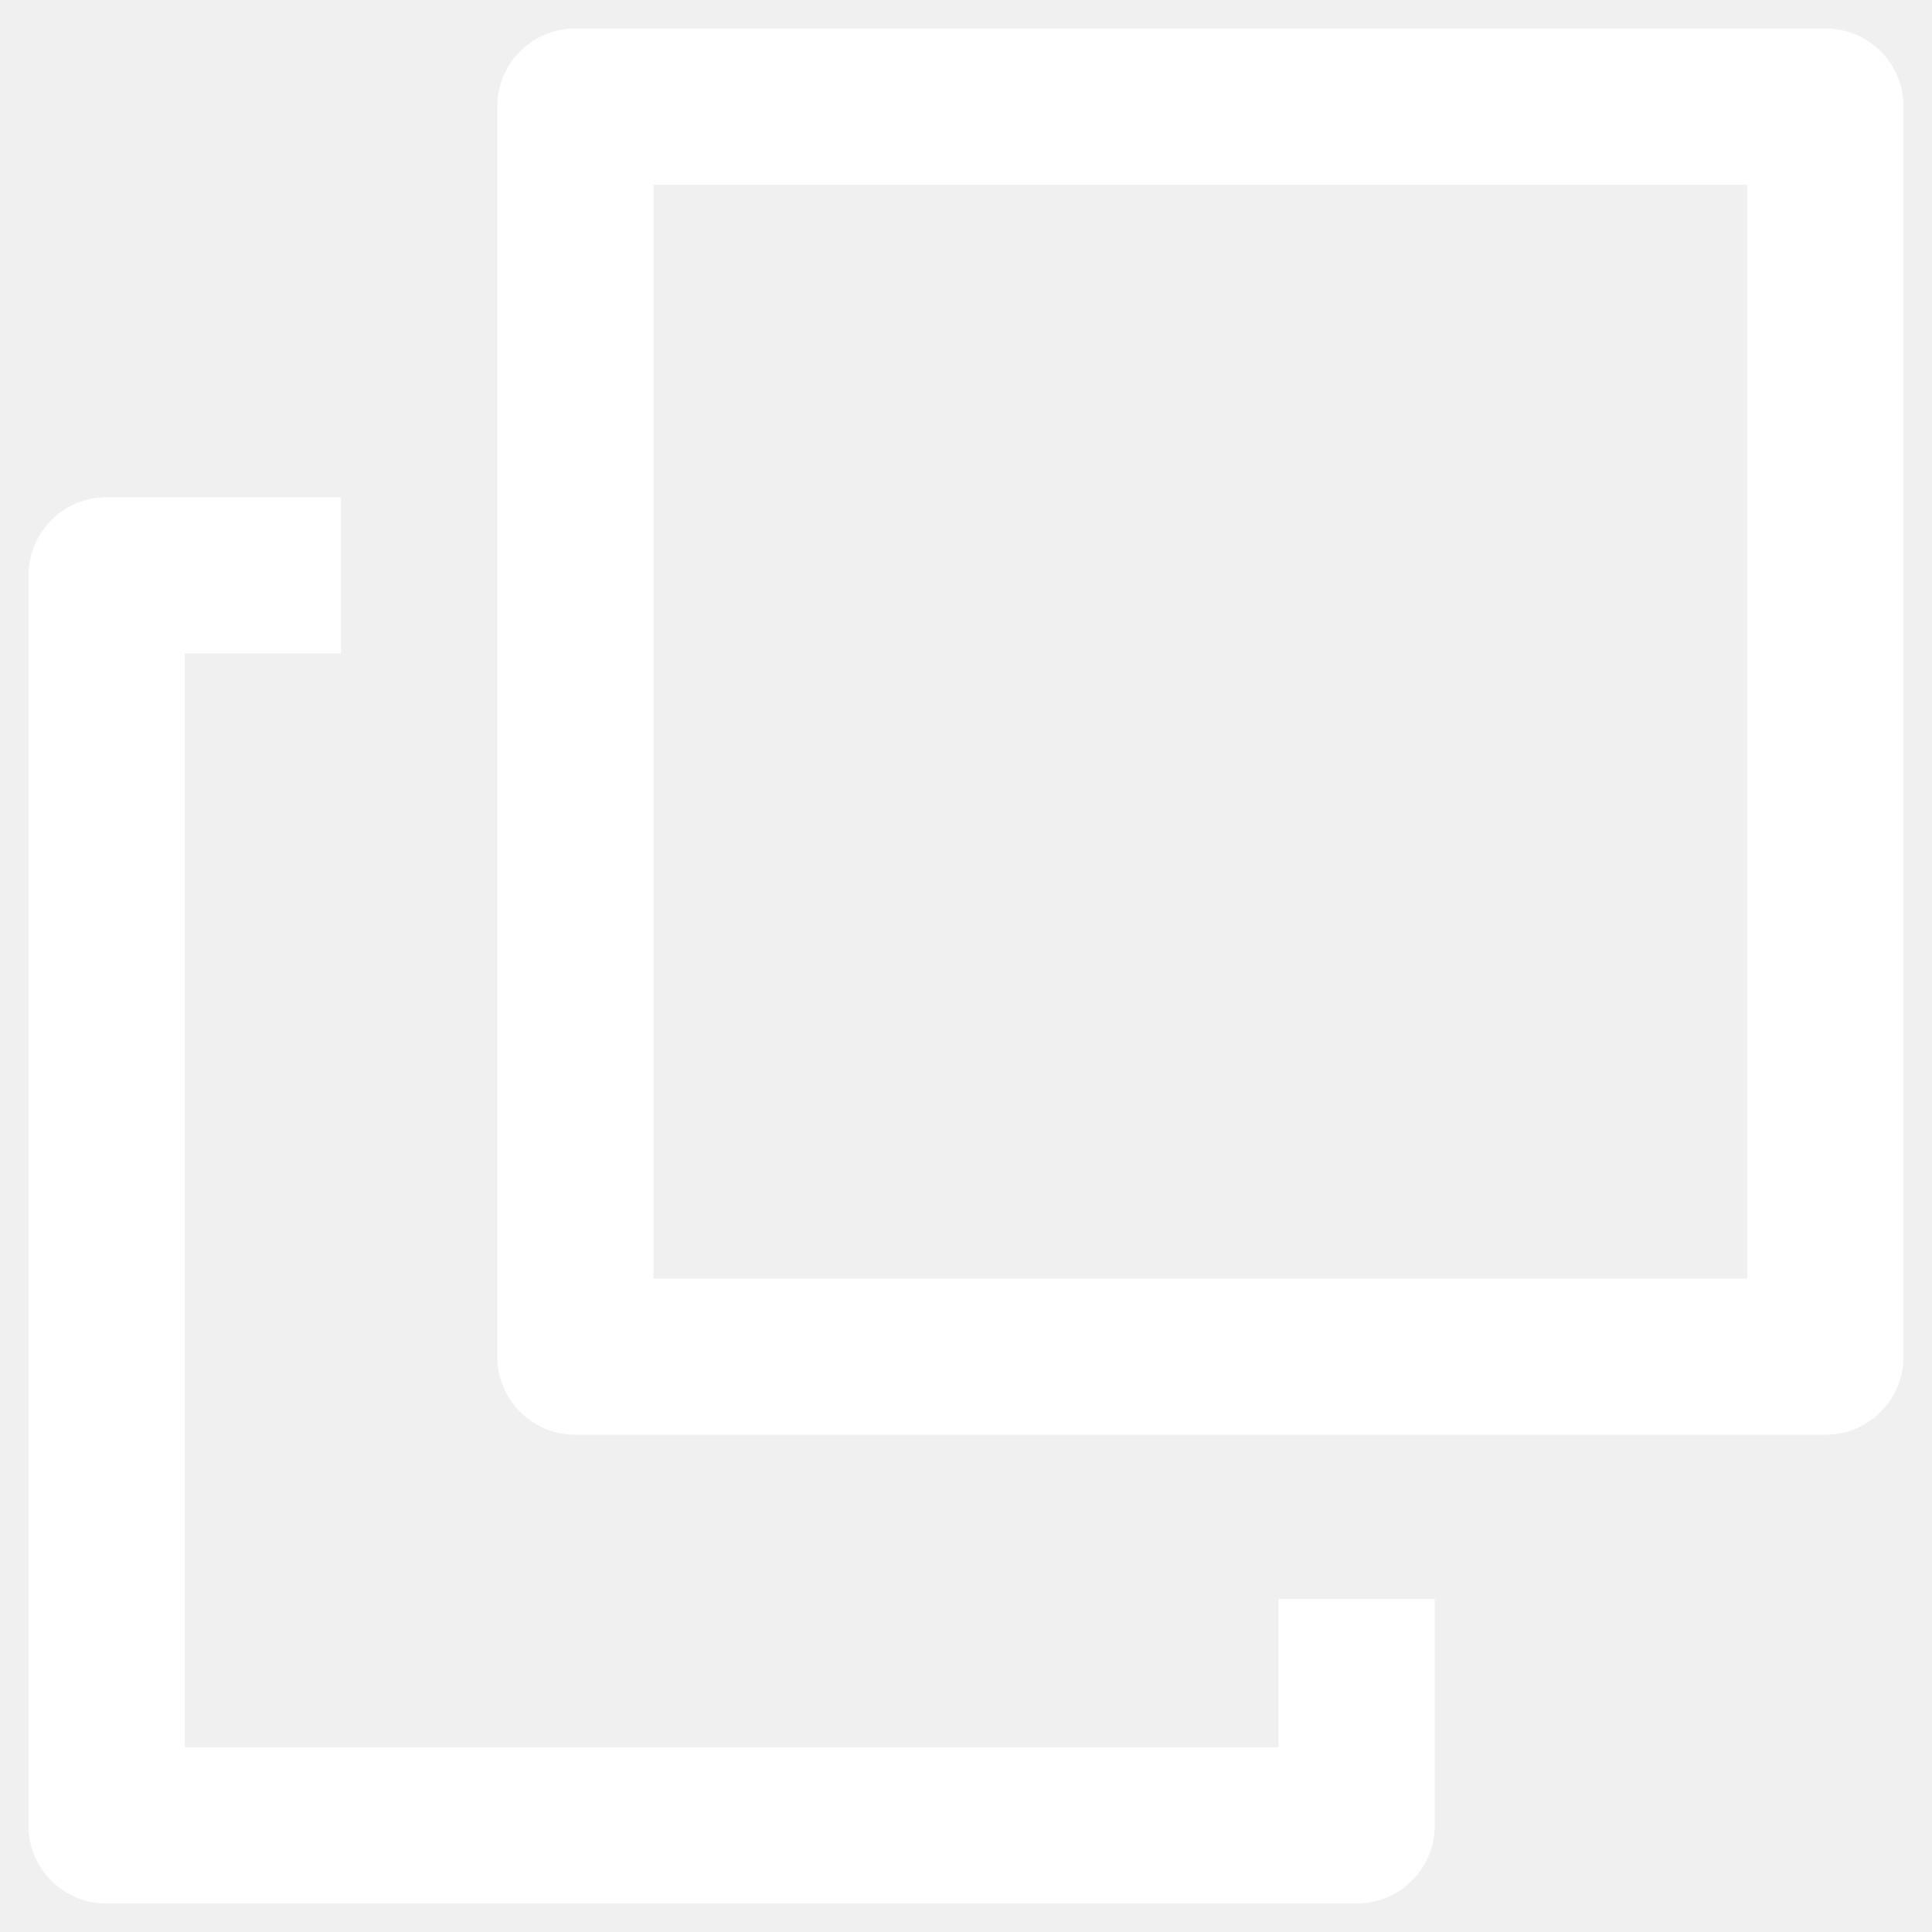
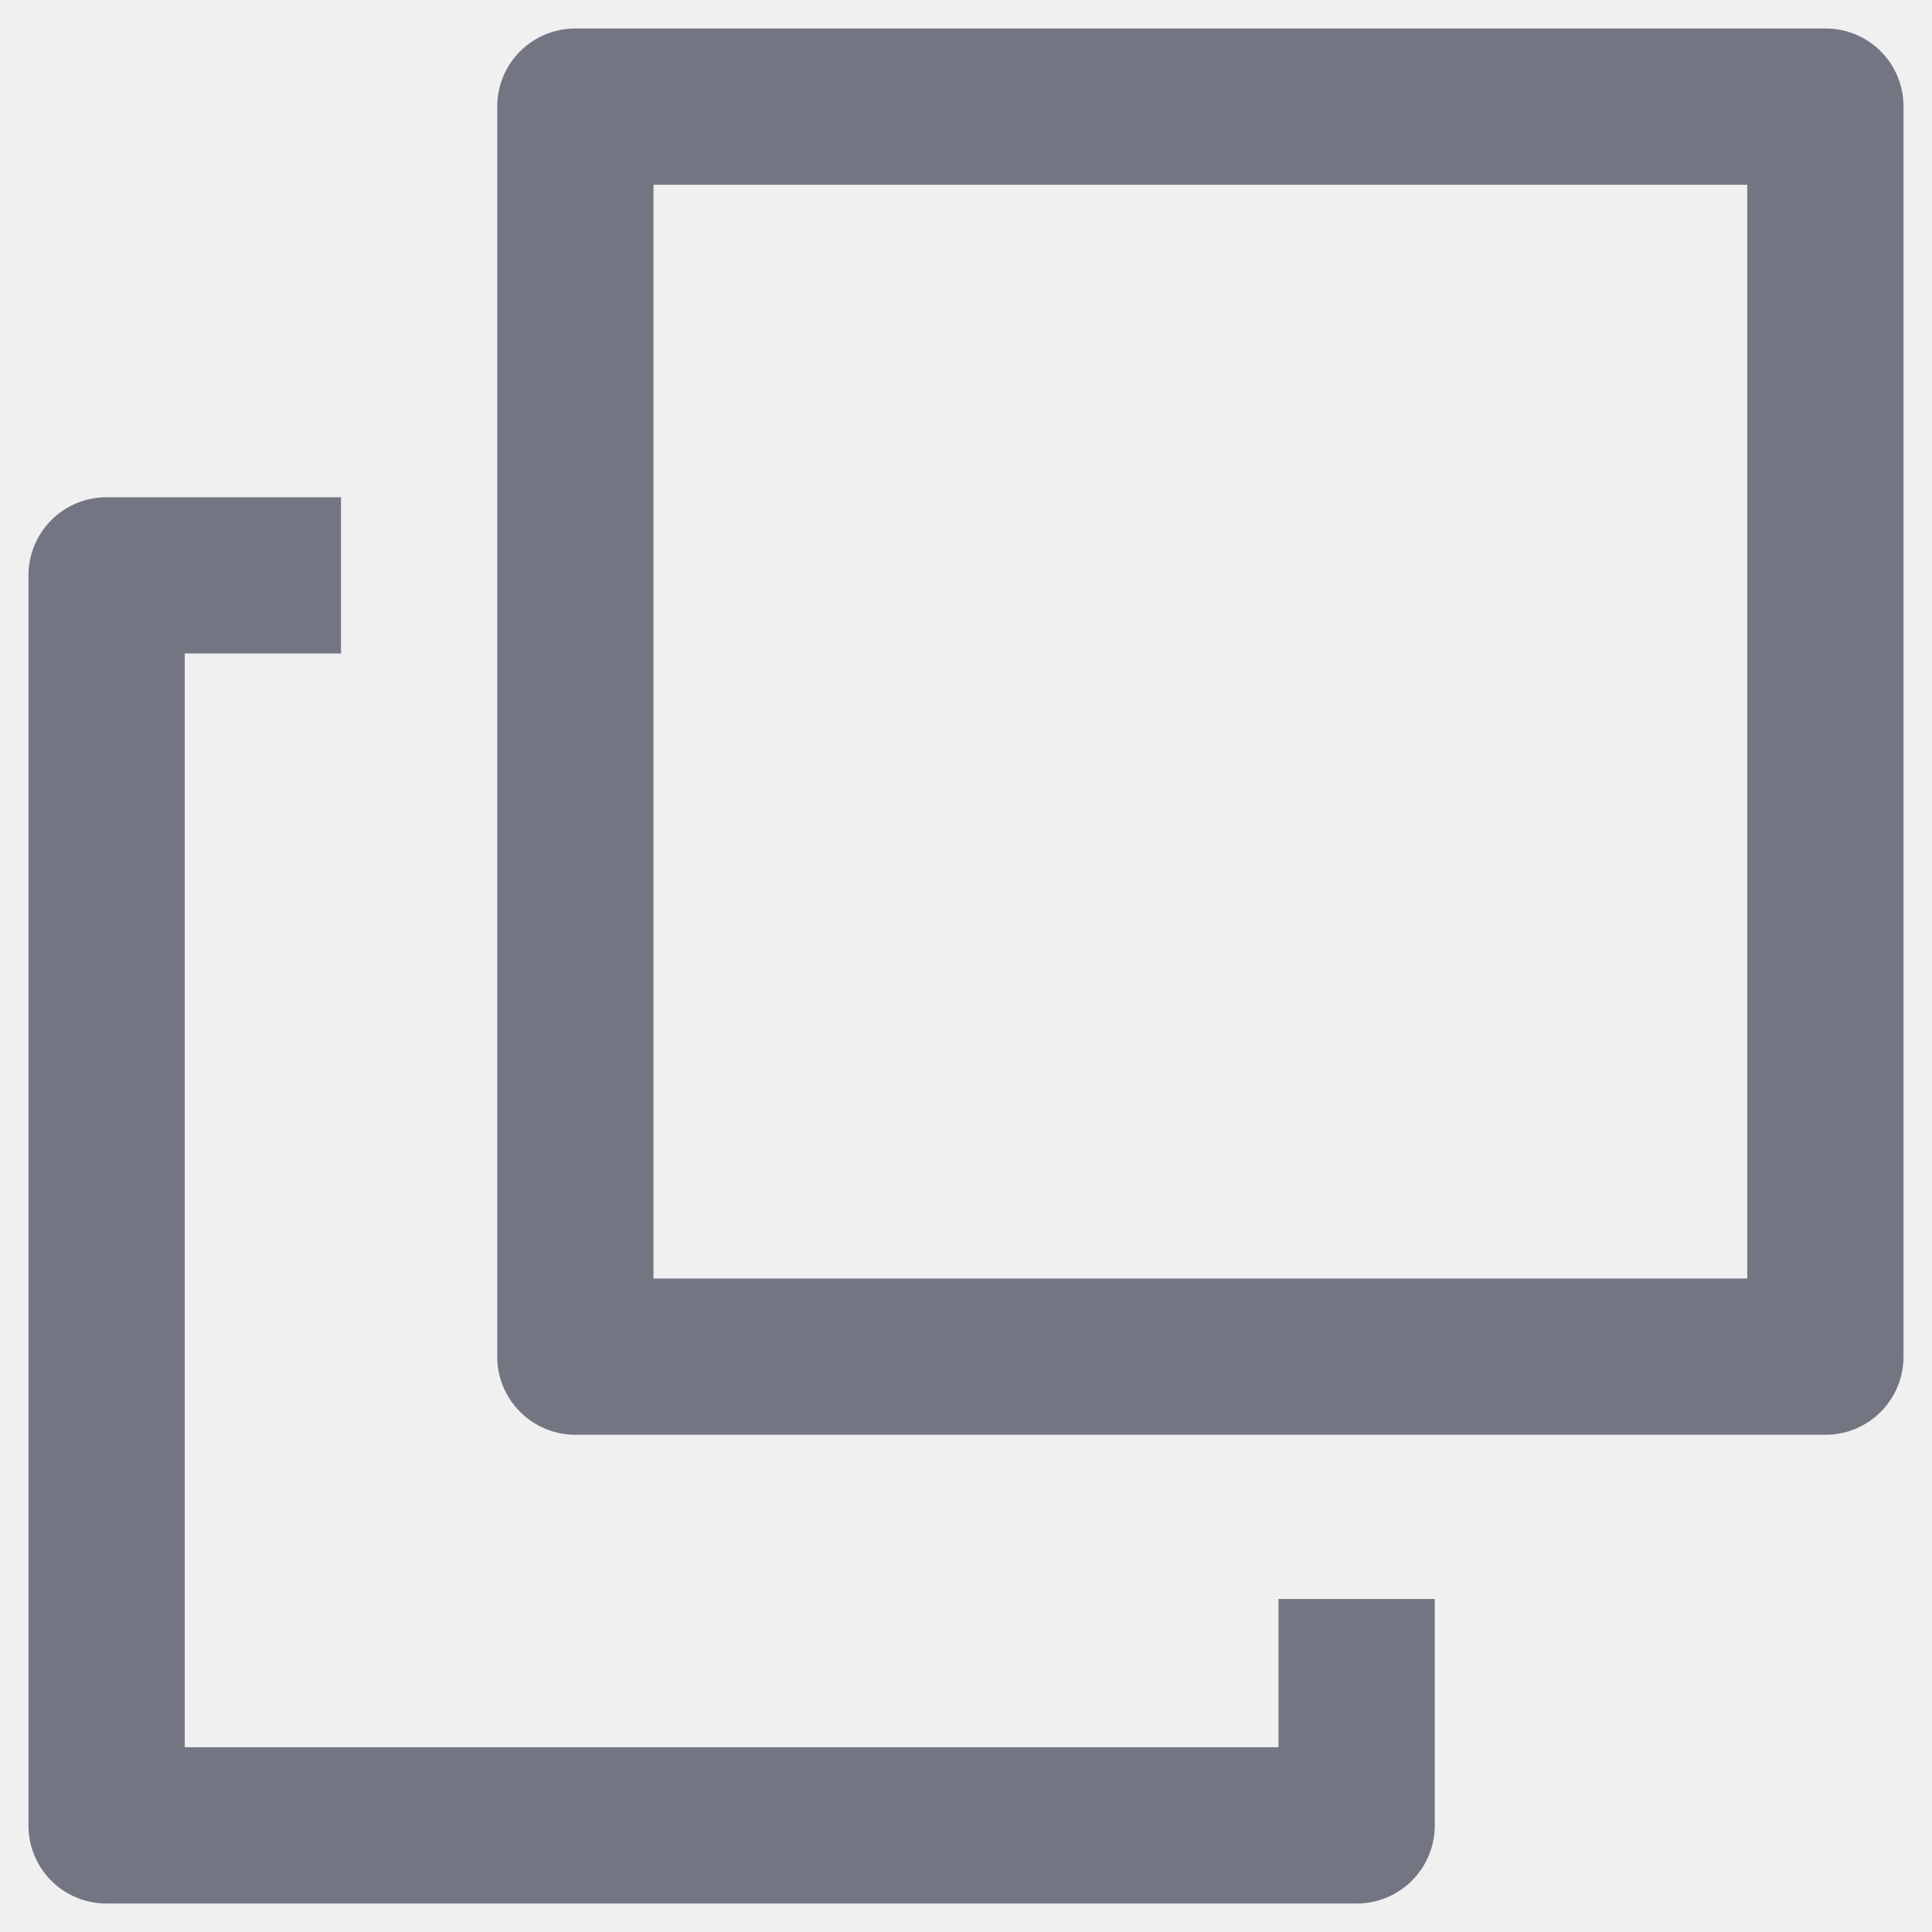
<svg xmlns="http://www.w3.org/2000/svg" width="8px" height="8px" viewBox="0 0 8 8" version="1.1">
-   <g id="Page-1" stroke="none" stroke-width="1" fill="none" fill-rule="evenodd">
-     <g id="Copy-btn-pressed-2" fill="#FFFFFF" fill-rule="nonzero">
-       <g id="Copy">
-         <path d="M7.559,5.941 L2.382,5.941 L2.382,5.941 C2.204,5.941 2.059,5.796 2.059,5.618 C2.059,5.618 2.059,5.618 2.059,5.618 L2.059,0.441 L2.059,0.441 C2.059,0.262 2.204,0.118 2.382,0.118 L7.559,0.118 L7.559,0.118 C7.738,0.118 7.882,0.262 7.882,0.441 L7.882,5.618 L7.882,5.618 C7.882,5.796 7.738,5.941 7.559,5.941 L7.559,5.941 Z M2.706,5.294 L7.235,5.294 L7.235,0.765 L2.706,0.765 L2.706,5.294 Z" id="形状" />
-         <path d="M5.618,7.882 L0.441,7.882 L0.441,7.882 C0.262,7.882 0.118,7.738 0.118,7.559 C0.118,7.559 0.118,7.559 0.118,7.559 L0.118,2.382 L0.118,2.382 C0.118,2.204 0.262,2.059 0.441,2.059 L1.412,2.059 L1.412,2.706 L0.765,2.706 L0.765,7.235 L5.294,7.235 L5.294,6.621 L5.941,6.621 L5.941,7.559 L5.941,7.559 C5.941,7.738 5.796,7.882 5.618,7.882 L5.618,7.882 Z" id="路径" />
+   <g id="Web" stroke="none" stroke-width="1" fill="none" fill-rule="evenodd">
+     <g id="Scan-V2-Contract-Address-3" transform="translate(-531, -151)" fill="#737682" fill-rule="nonzero">
+       <g id="Copy-btn-2" transform="translate(527, 147)">
+         <g id="Copy" transform="translate(4, 4)">
+           <path d="M7.559,5.941 L2.382,5.941 L2.382,5.941 C2.204,5.941 2.059,5.796 2.059,5.618 C2.059,5.618 2.059,5.618 2.059,5.618 L2.059,0.441 L2.059,0.441 C2.059,0.262 2.204,0.118 2.382,0.118 L7.559,0.118 L7.559,0.118 C7.738,0.118 7.882,0.262 7.882,0.441 L7.882,5.618 L7.882,5.618 C7.882,5.796 7.738,5.941 7.559,5.941 L7.559,5.941 Z M2.706,5.294 L7.235,5.294 L7.235,0.765 L2.706,0.765 L2.706,5.294 Z" id="形状" />
+           <path d="M5.618,7.882 L0.441,7.882 L0.441,7.882 C0.262,7.882 0.118,7.738 0.118,7.559 C0.118,7.559 0.118,7.559 0.118,7.559 L0.118,2.382 L0.118,2.382 C0.118,2.204 0.262,2.059 0.441,2.059 L1.412,2.059 L1.412,2.706 L0.765,2.706 L0.765,7.235 L5.294,7.235 L5.294,6.621 L5.941,6.621 L5.941,7.559 L5.941,7.559 C5.941,7.738 5.796,7.882 5.618,7.882 L5.618,7.882 Z" id="路径" />
+         </g>
      </g>
    </g>
  </g>
</svg>
